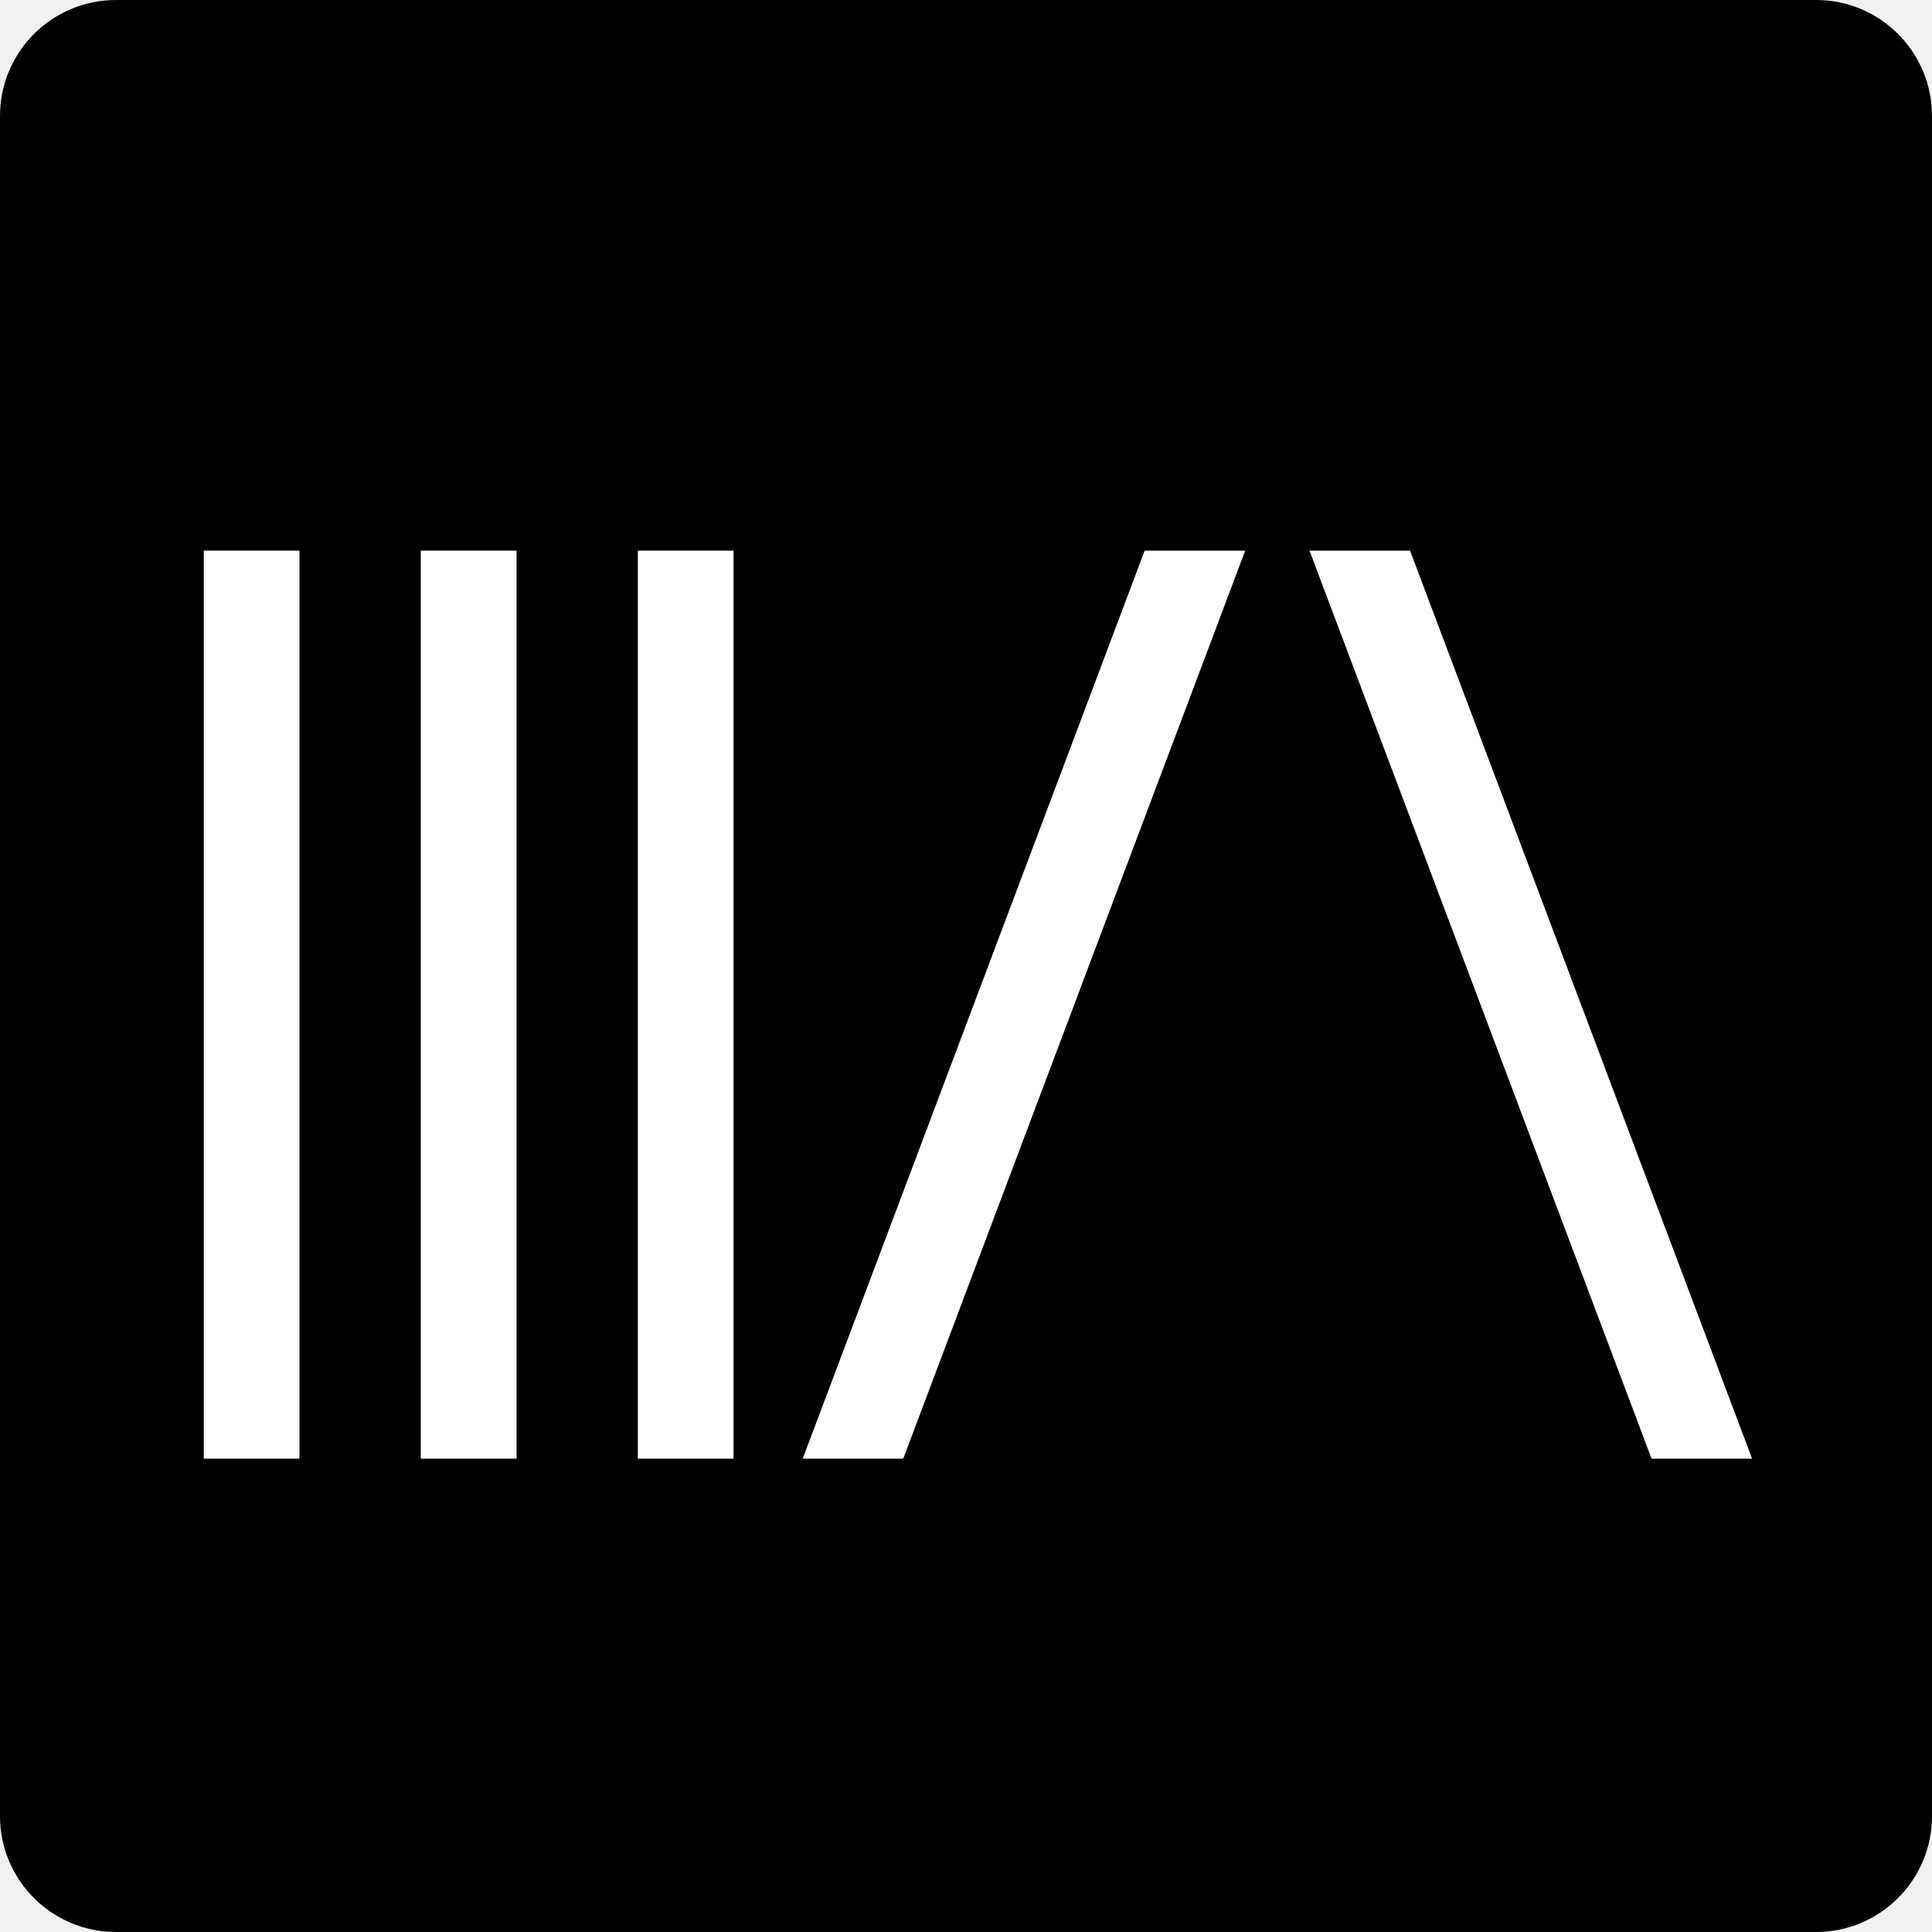
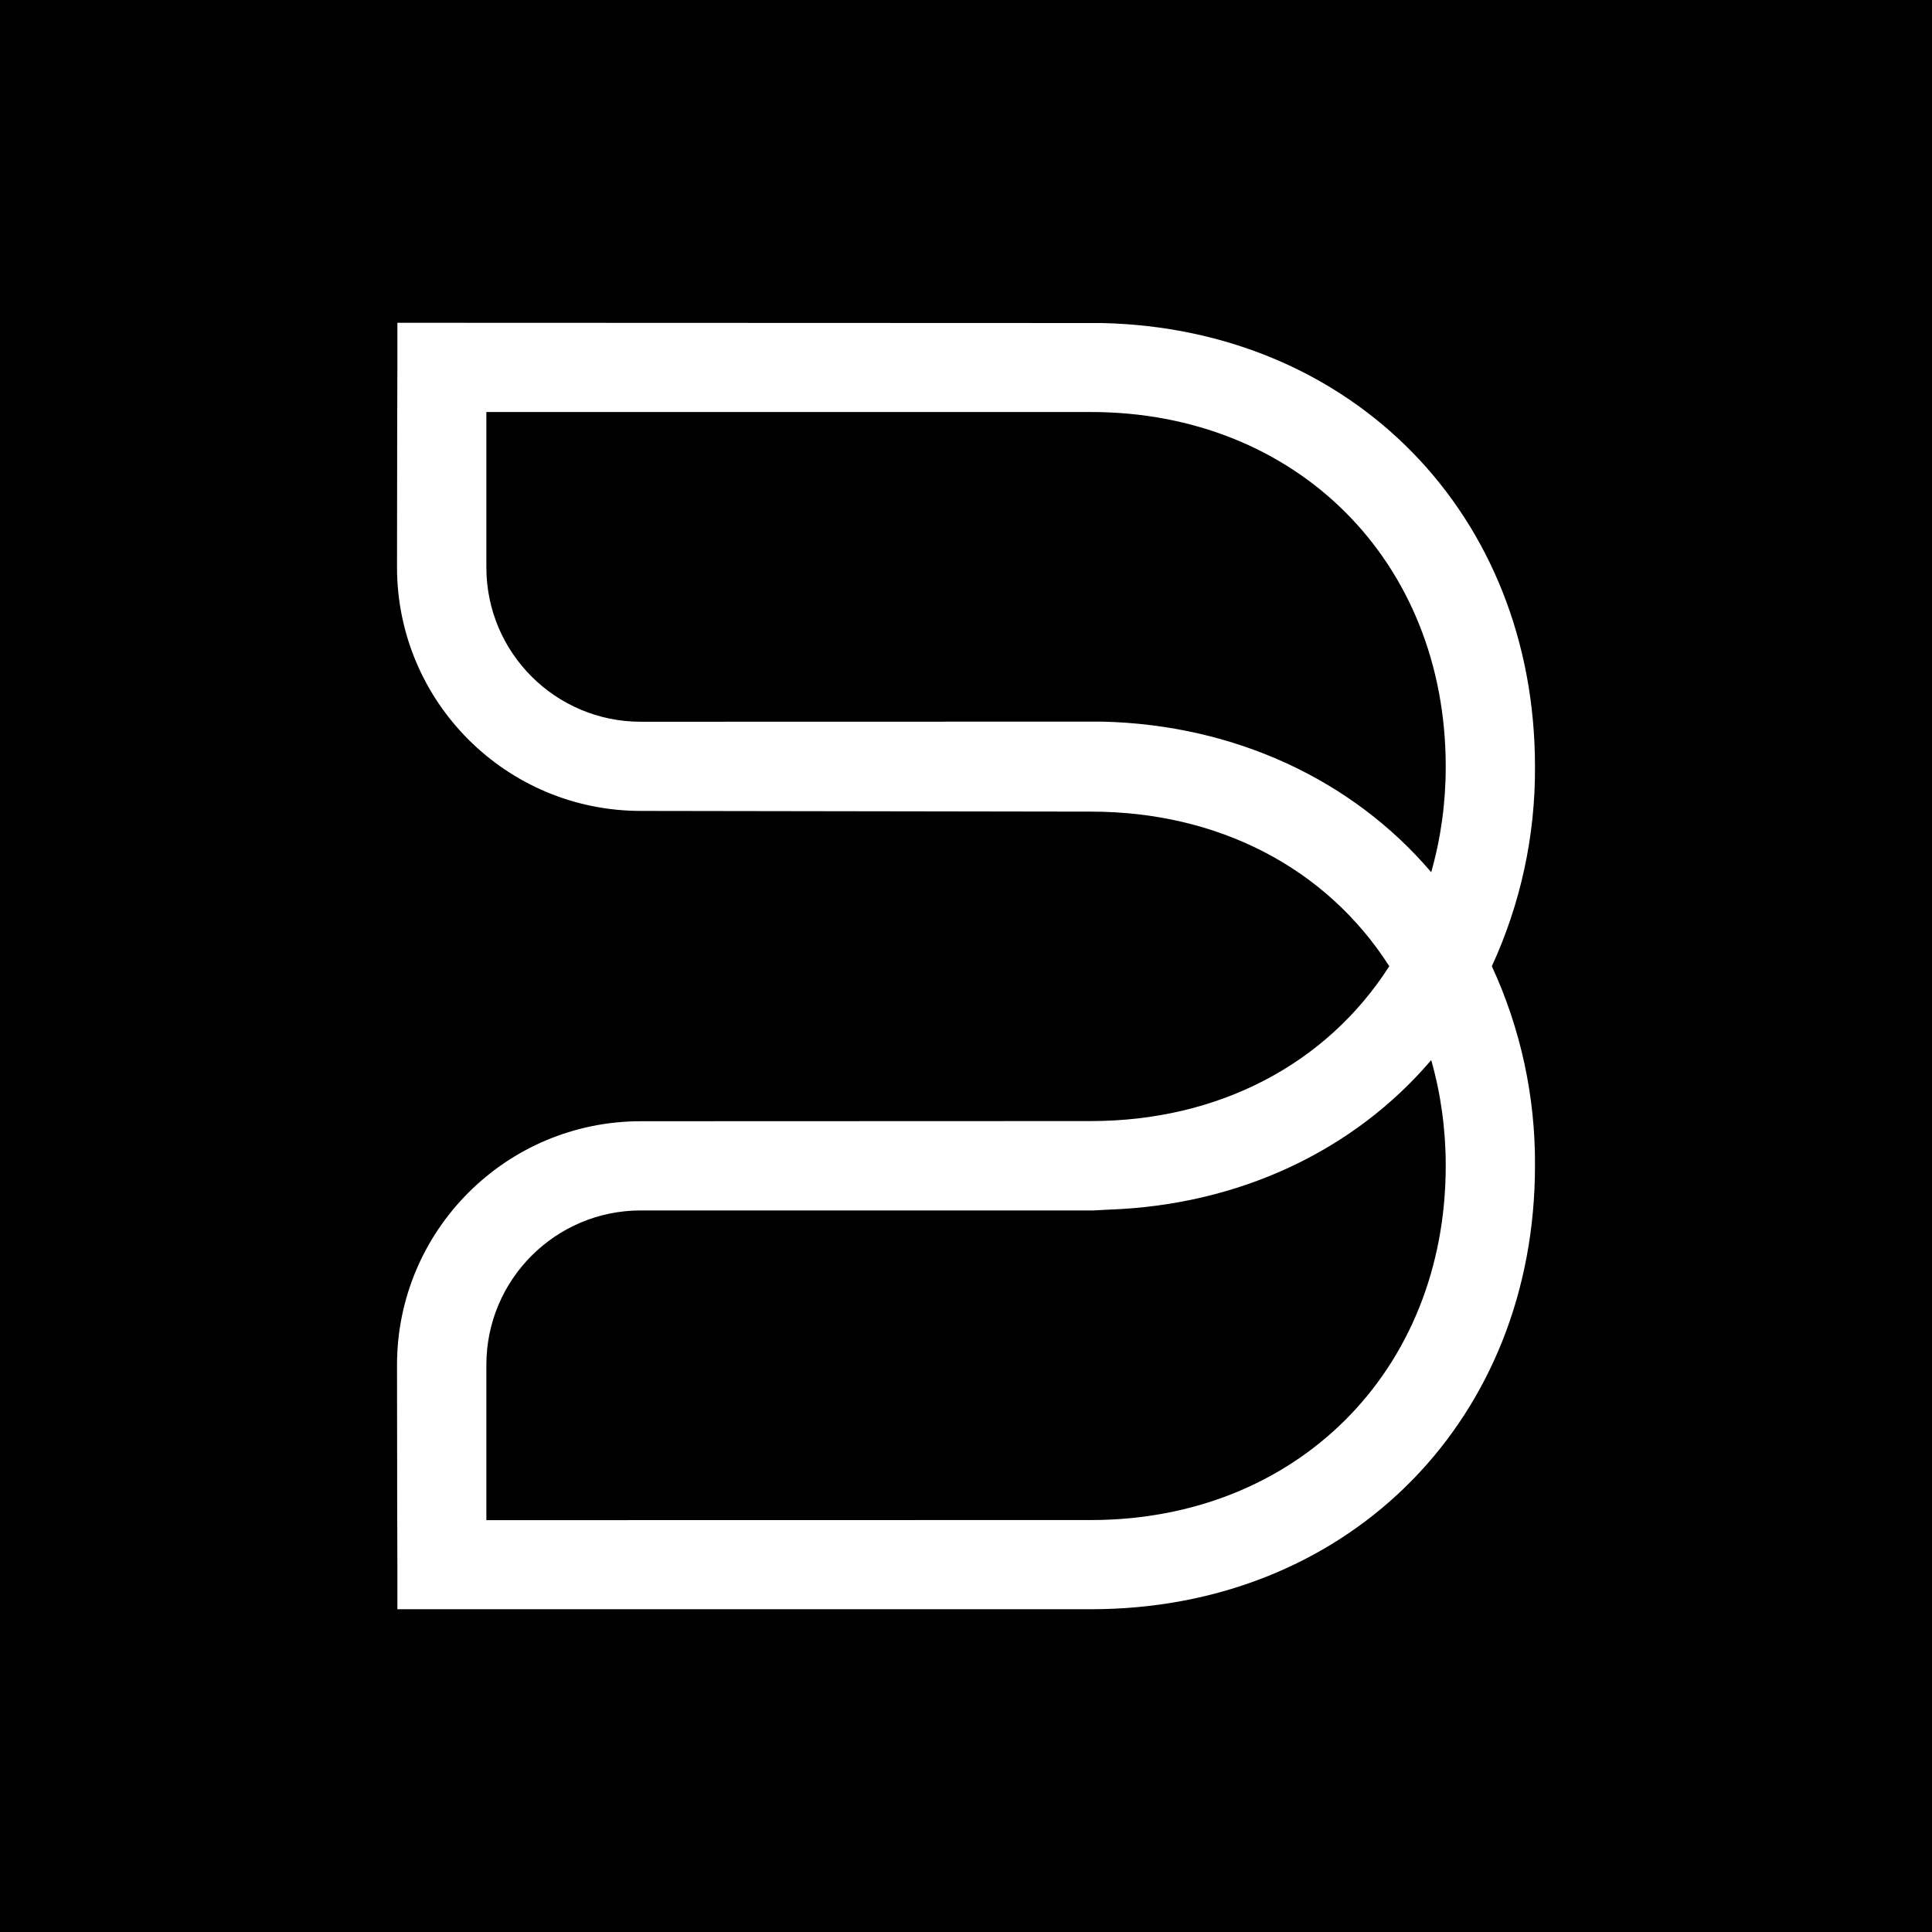
- <svg xmlns="http://www.w3.org/2000/svg" viewBox="0 0 25 25" version="1.1">
-   <g id="surface1">
-     <path style=" stroke:none;fill-rule:nonzero;fill:rgb(0%,0%,0%);fill-opacity:1;" d="M 1.5 0 L 23.5 0 C 24.328 0 25 0.672 25 1.5 L 25 23.5 C 25 24.328 24.328 25 23.5 25 L 1.5 25 C 0.672 25 0 24.328 0 23.5 L 0 1.5 C 0 0.672 0.672 0 1.5 0 Z M 1.5 0 " />
-     <path style=" stroke:none;fill-rule:nonzero;fill:rgb(100%,100%,100%);fill-opacity:1;" d="M 10.387 18.875 L 14.812 7.125 L 16.113 7.125 L 11.688 18.875 Z M 10.387 18.875 " />
-     <path style=" stroke:none;fill-rule:nonzero;fill:rgb(100%,100%,100%);fill-opacity:1;" d="M 21.371 18.875 L 16.945 7.125 L 18.246 7.125 L 22.672 18.875 Z M 21.371 18.875 " />
-     <path style=" stroke:none;fill-rule:nonzero;fill:rgb(100%,100%,100%);fill-opacity:1;" d="M 2.637 18.875 L 2.637 7.125 L 3.875 7.125 L 3.875 18.875 Z M 2.637 18.875 " />
-     <path style=" stroke:none;fill-rule:nonzero;fill:rgb(100%,100%,100%);fill-opacity:1;" d="M 5.445 18.875 L 5.445 7.125 L 6.684 7.125 L 6.684 18.875 Z M 5.445 18.875 " />
-     <path style=" stroke:none;fill-rule:nonzero;fill:rgb(100%,100%,100%);fill-opacity:1;" d="M 8.254 18.875 L 8.254 7.125 L 9.492 7.125 L 9.492 18.875 Z M 8.254 18.875 " />
-   </g>
+ <svg xmlns="http://www.w3.org/2000/svg" viewBox="0 0 300 300" version="1.1" id="svg2" xml:space="preserve">
+   <defs id="defs2" />
+   <rect style="fill:#000000" id="rect3" width="300" height="300" x="0" y="0" />
+   <path fill="currentColor" d="m 169.368,174.079 -69.883,0.025 a 37.863,37.863 0 0 0 -37.838,37.813 c 0,17.063 0.058,31.104 0.058,31.104 v 6.858 H 169.534 l 1.59,-0.017 c 38.937,-0.824 67.228,-29.773 67.228,-68.859 a 72.688,72.688 0 0 0 -6.7,-30.971 72.996,72.996 0 0 0 6.7,-30.996 c 0,-39.078 -28.291,-68.027 -67.286,-68.876 L 61.705,50.12 v 6.933 c 0,0 -0.058,13.992 -0.058,31.071 a 37.855,37.855 0 0 0 37.838,37.796 l 69.908,0.108 c 19.768,0 36.556,8.723 46.336,24.005 -9.805,15.298 -26.61,24.046 -46.361,24.046 m 1.823,-62.025 -71.706,0.017 A 23.971,23.971 0 0 1 75.522,88.124 V 63.978 h 93.871 c 31.92,0 55.1,23.156 55.1,55.059 0,5.668 -0.766,11.145 -2.256,16.397 -12.235,-14.366 -30.538,-22.889 -51.047,-23.38 m 51.047,52.554 c 1.49,5.235 2.256,10.737 2.256,16.397 0,31.887 -23.18,55.026 -55.1,55.026 l -93.871,0.017 v -24.129 a 23.988,23.988 0 0 1 23.963,-23.963 h 70.299 l 2.397,-0.125 c 20.076,-0.699 37.988,-9.056 50.057,-23.222" id="path1" style="fill:#ffffff;stroke-width:8.323" />
</svg>
